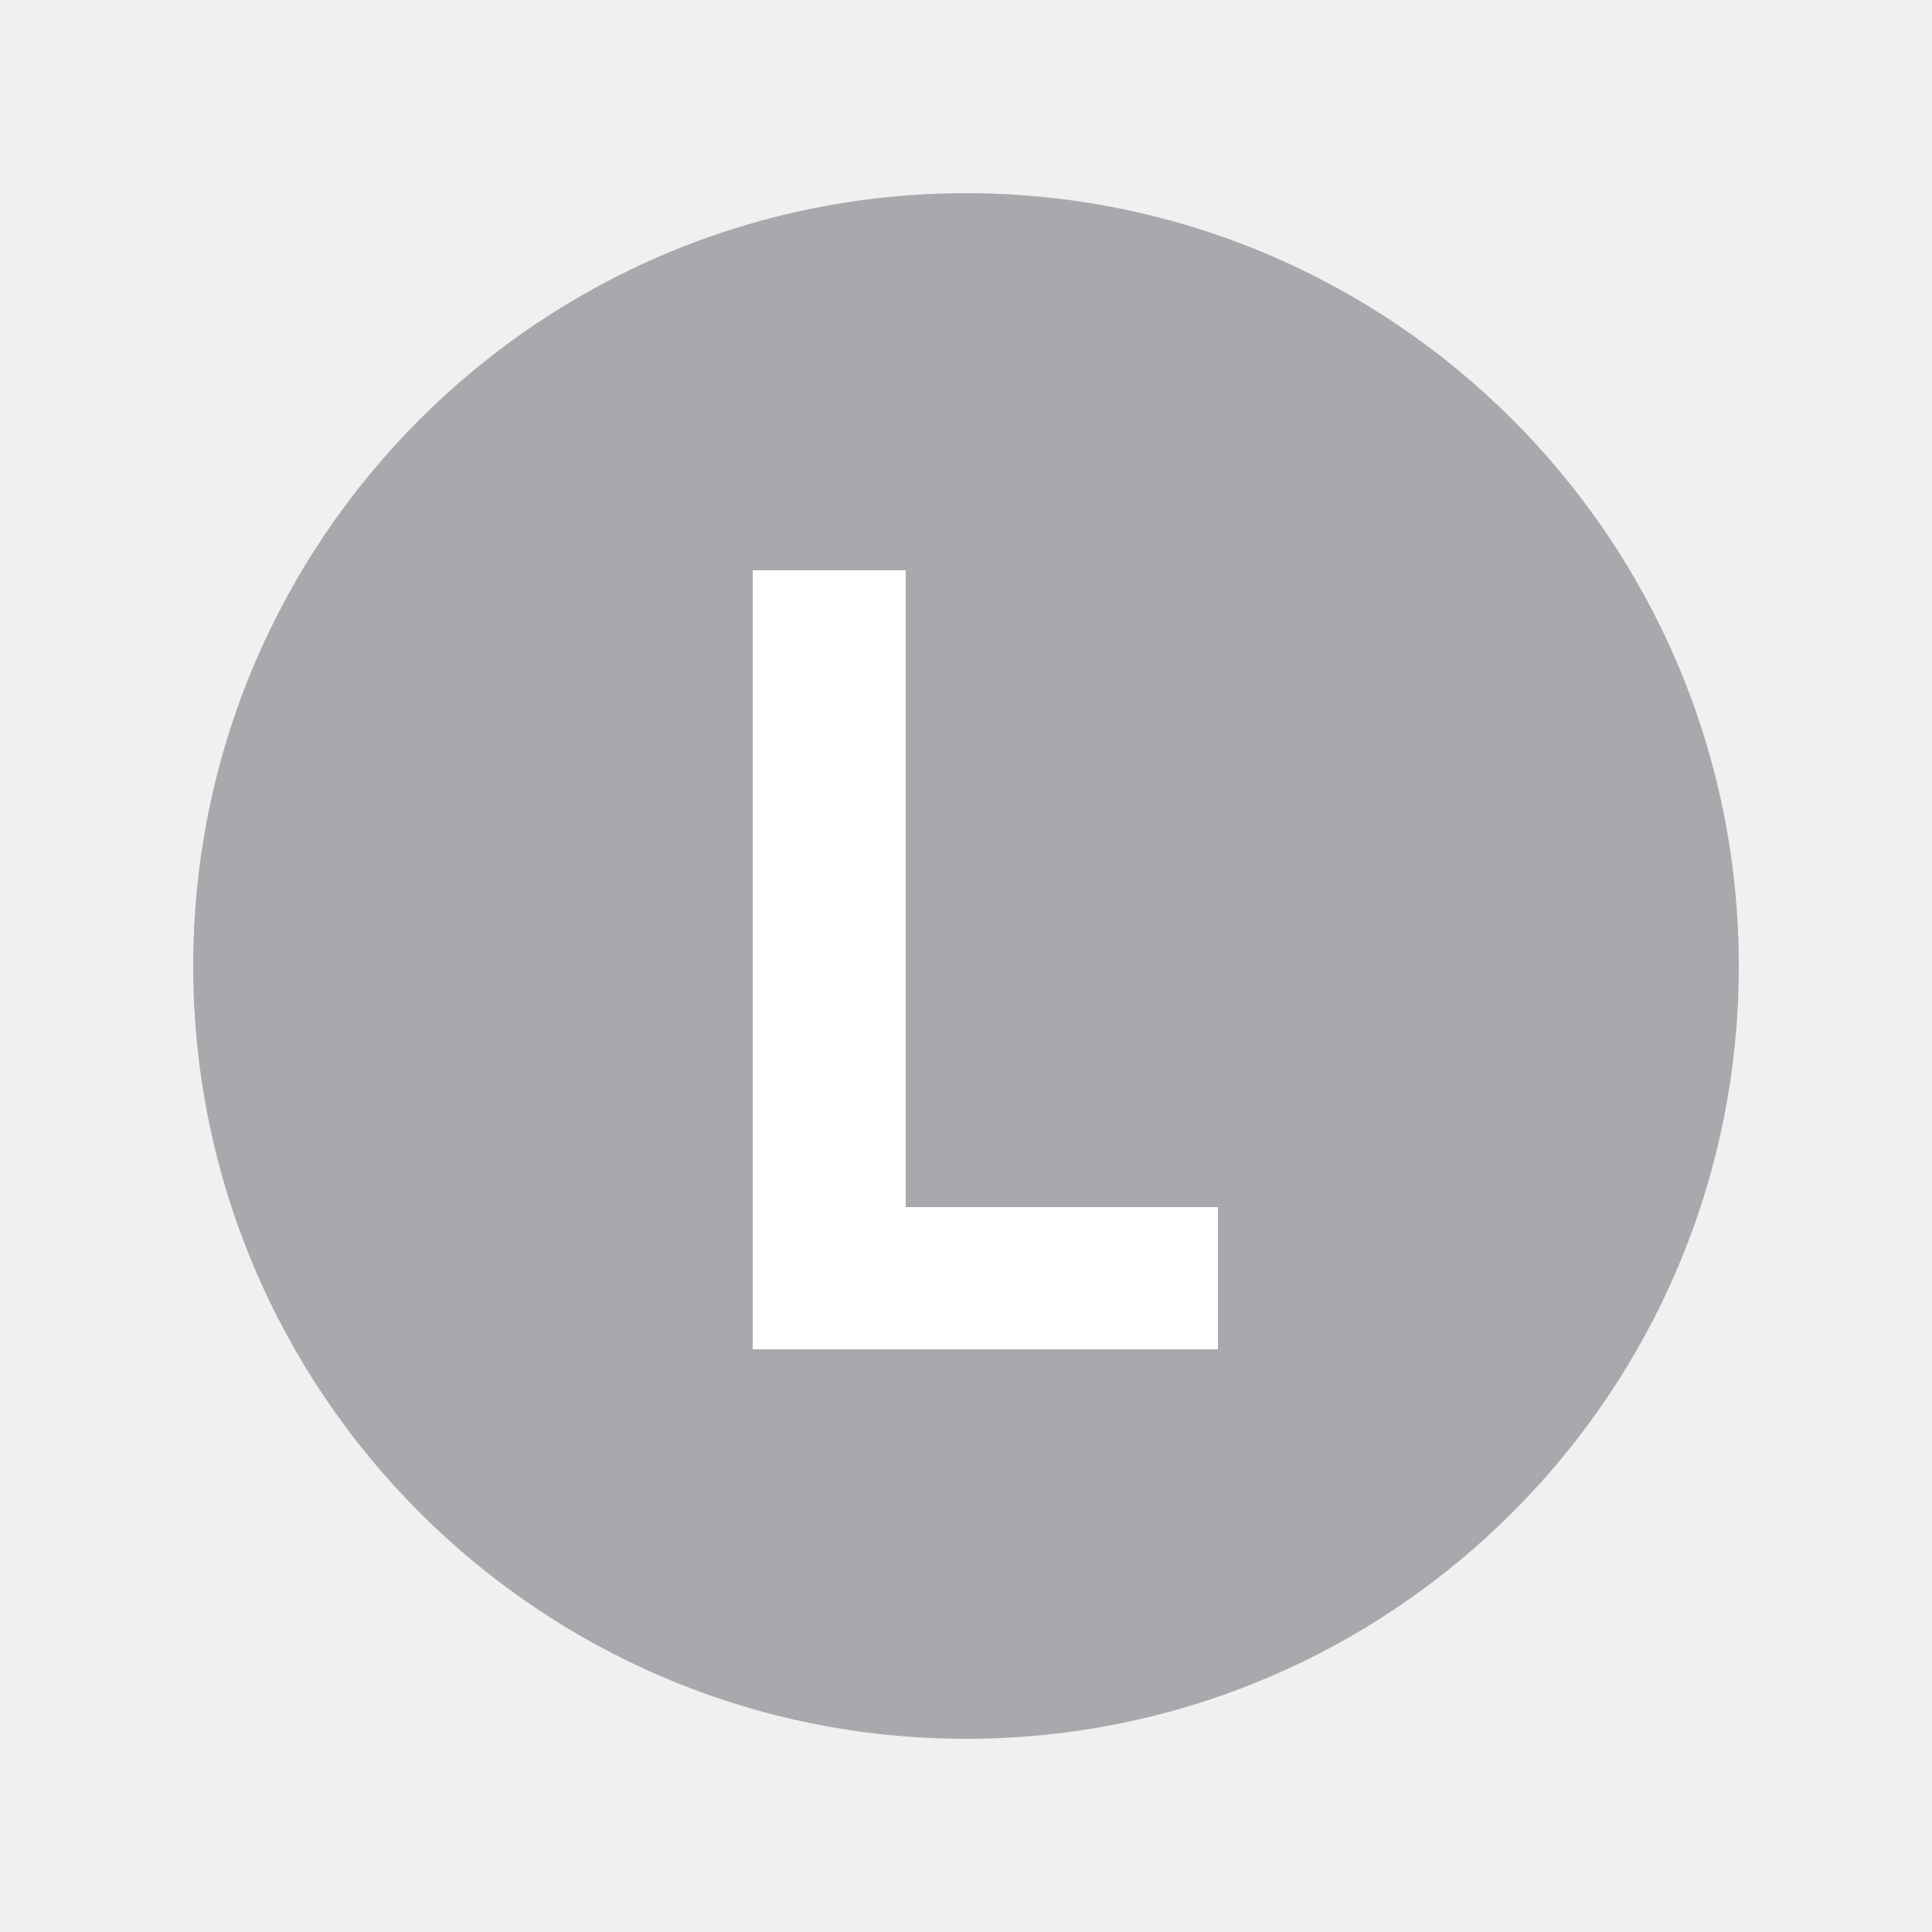
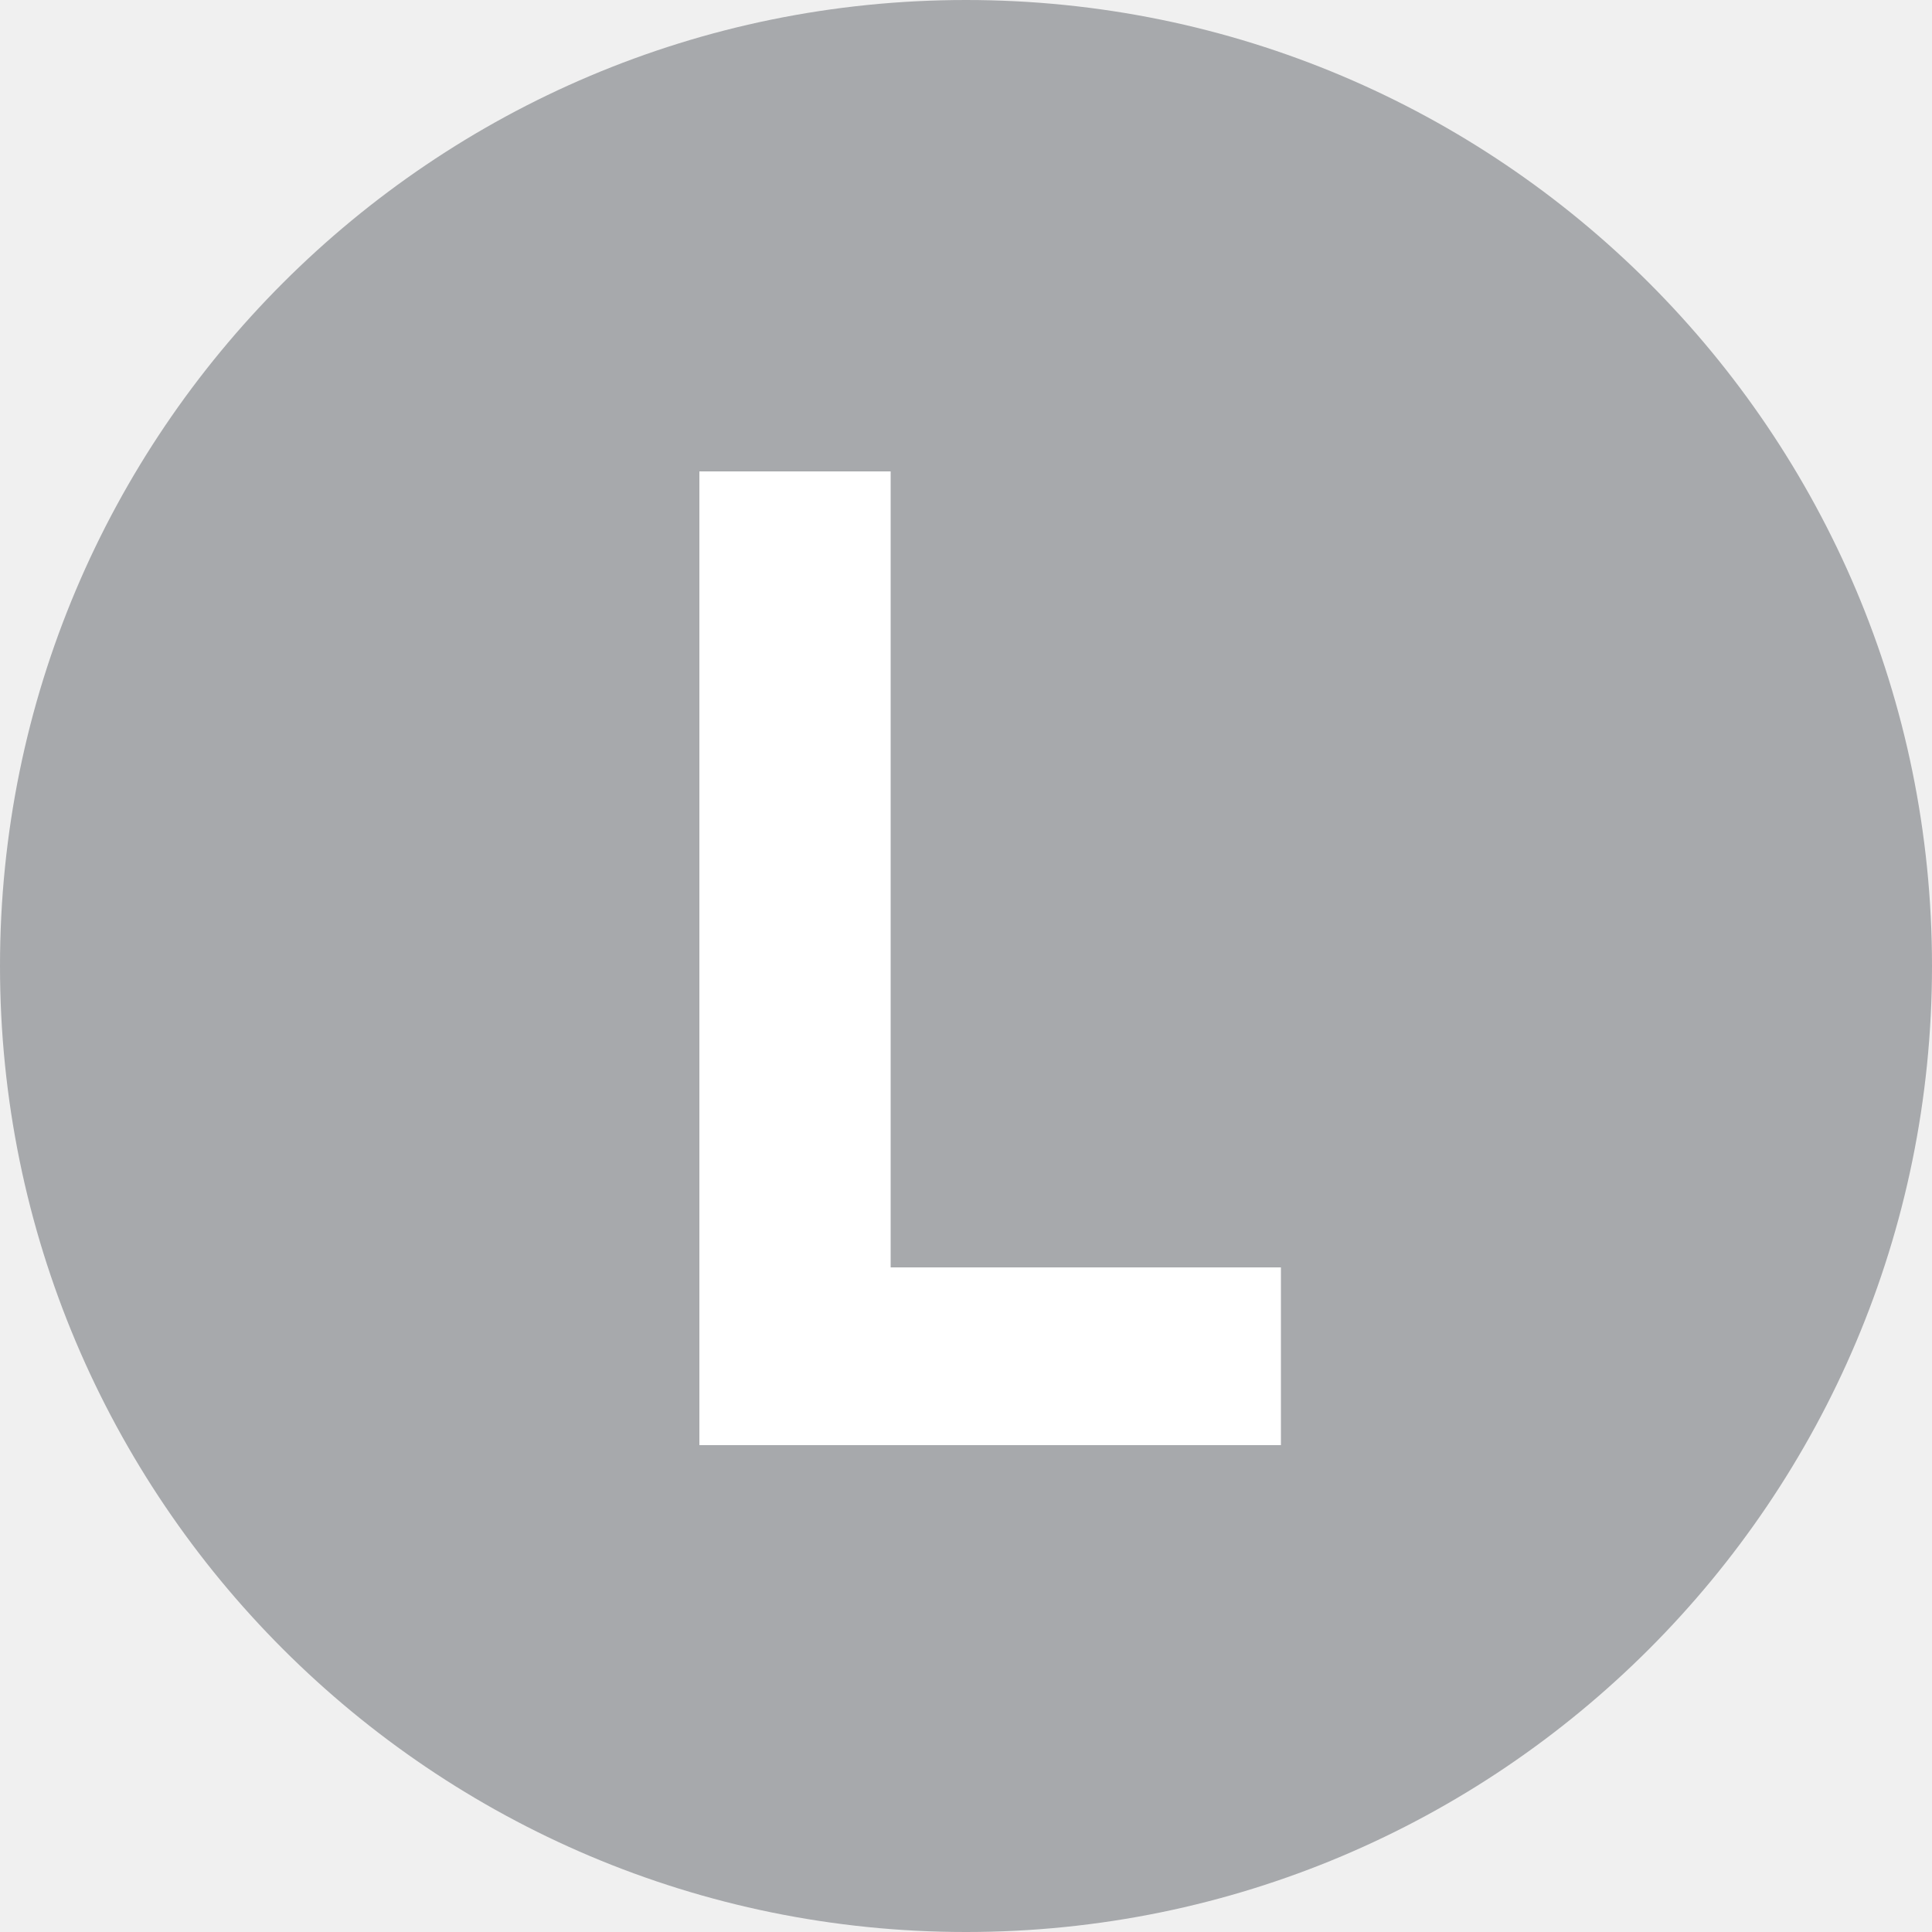
- <svg xmlns="http://www.w3.org/2000/svg" width="250px" height="250px" viewBox="0 0 125 125">
+ <svg xmlns="http://www.w3.org/2000/svg" width="250px" height="250px" viewBox="12.5 12.5 100 100">
  <circle cx="62.5" cy="62.5" r="50" fill="#A7A9AC" />
  <polygon points="78.8,87.3 78.8,78.1 58.6,78.1 58.6,36.9 48.7,36.9 48.7,87.3" fill="#FFF" />
</svg>
